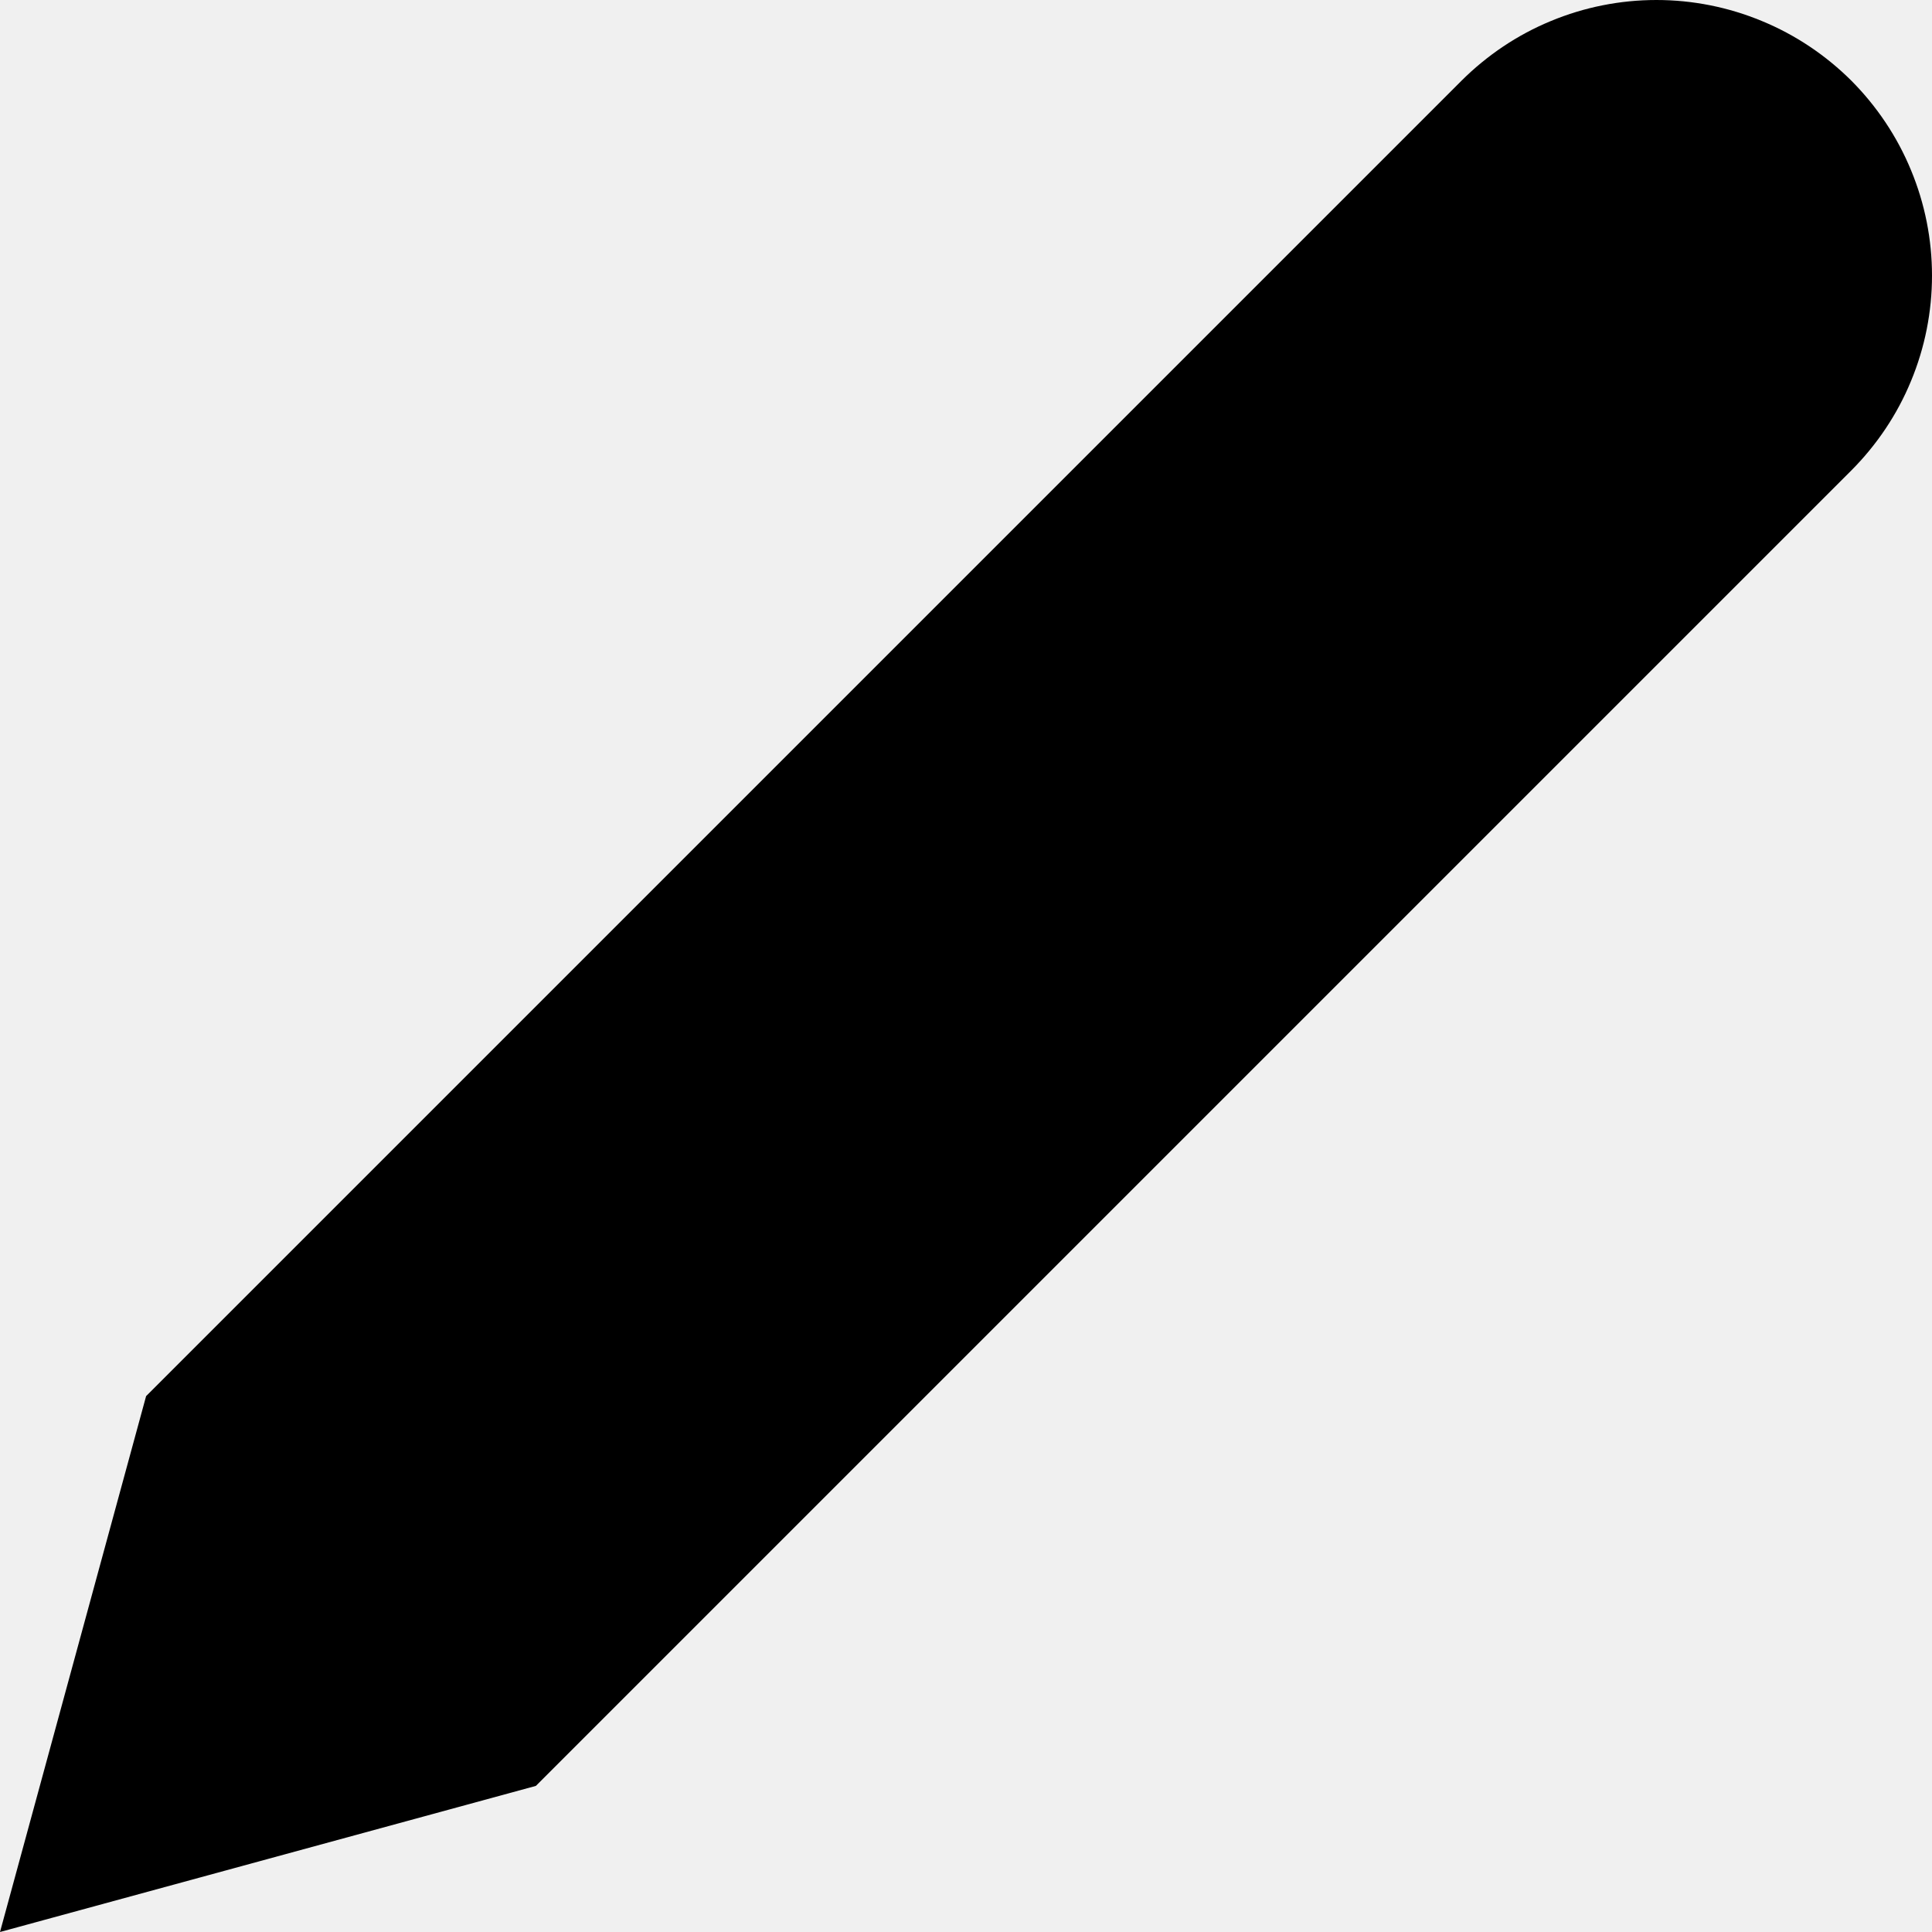
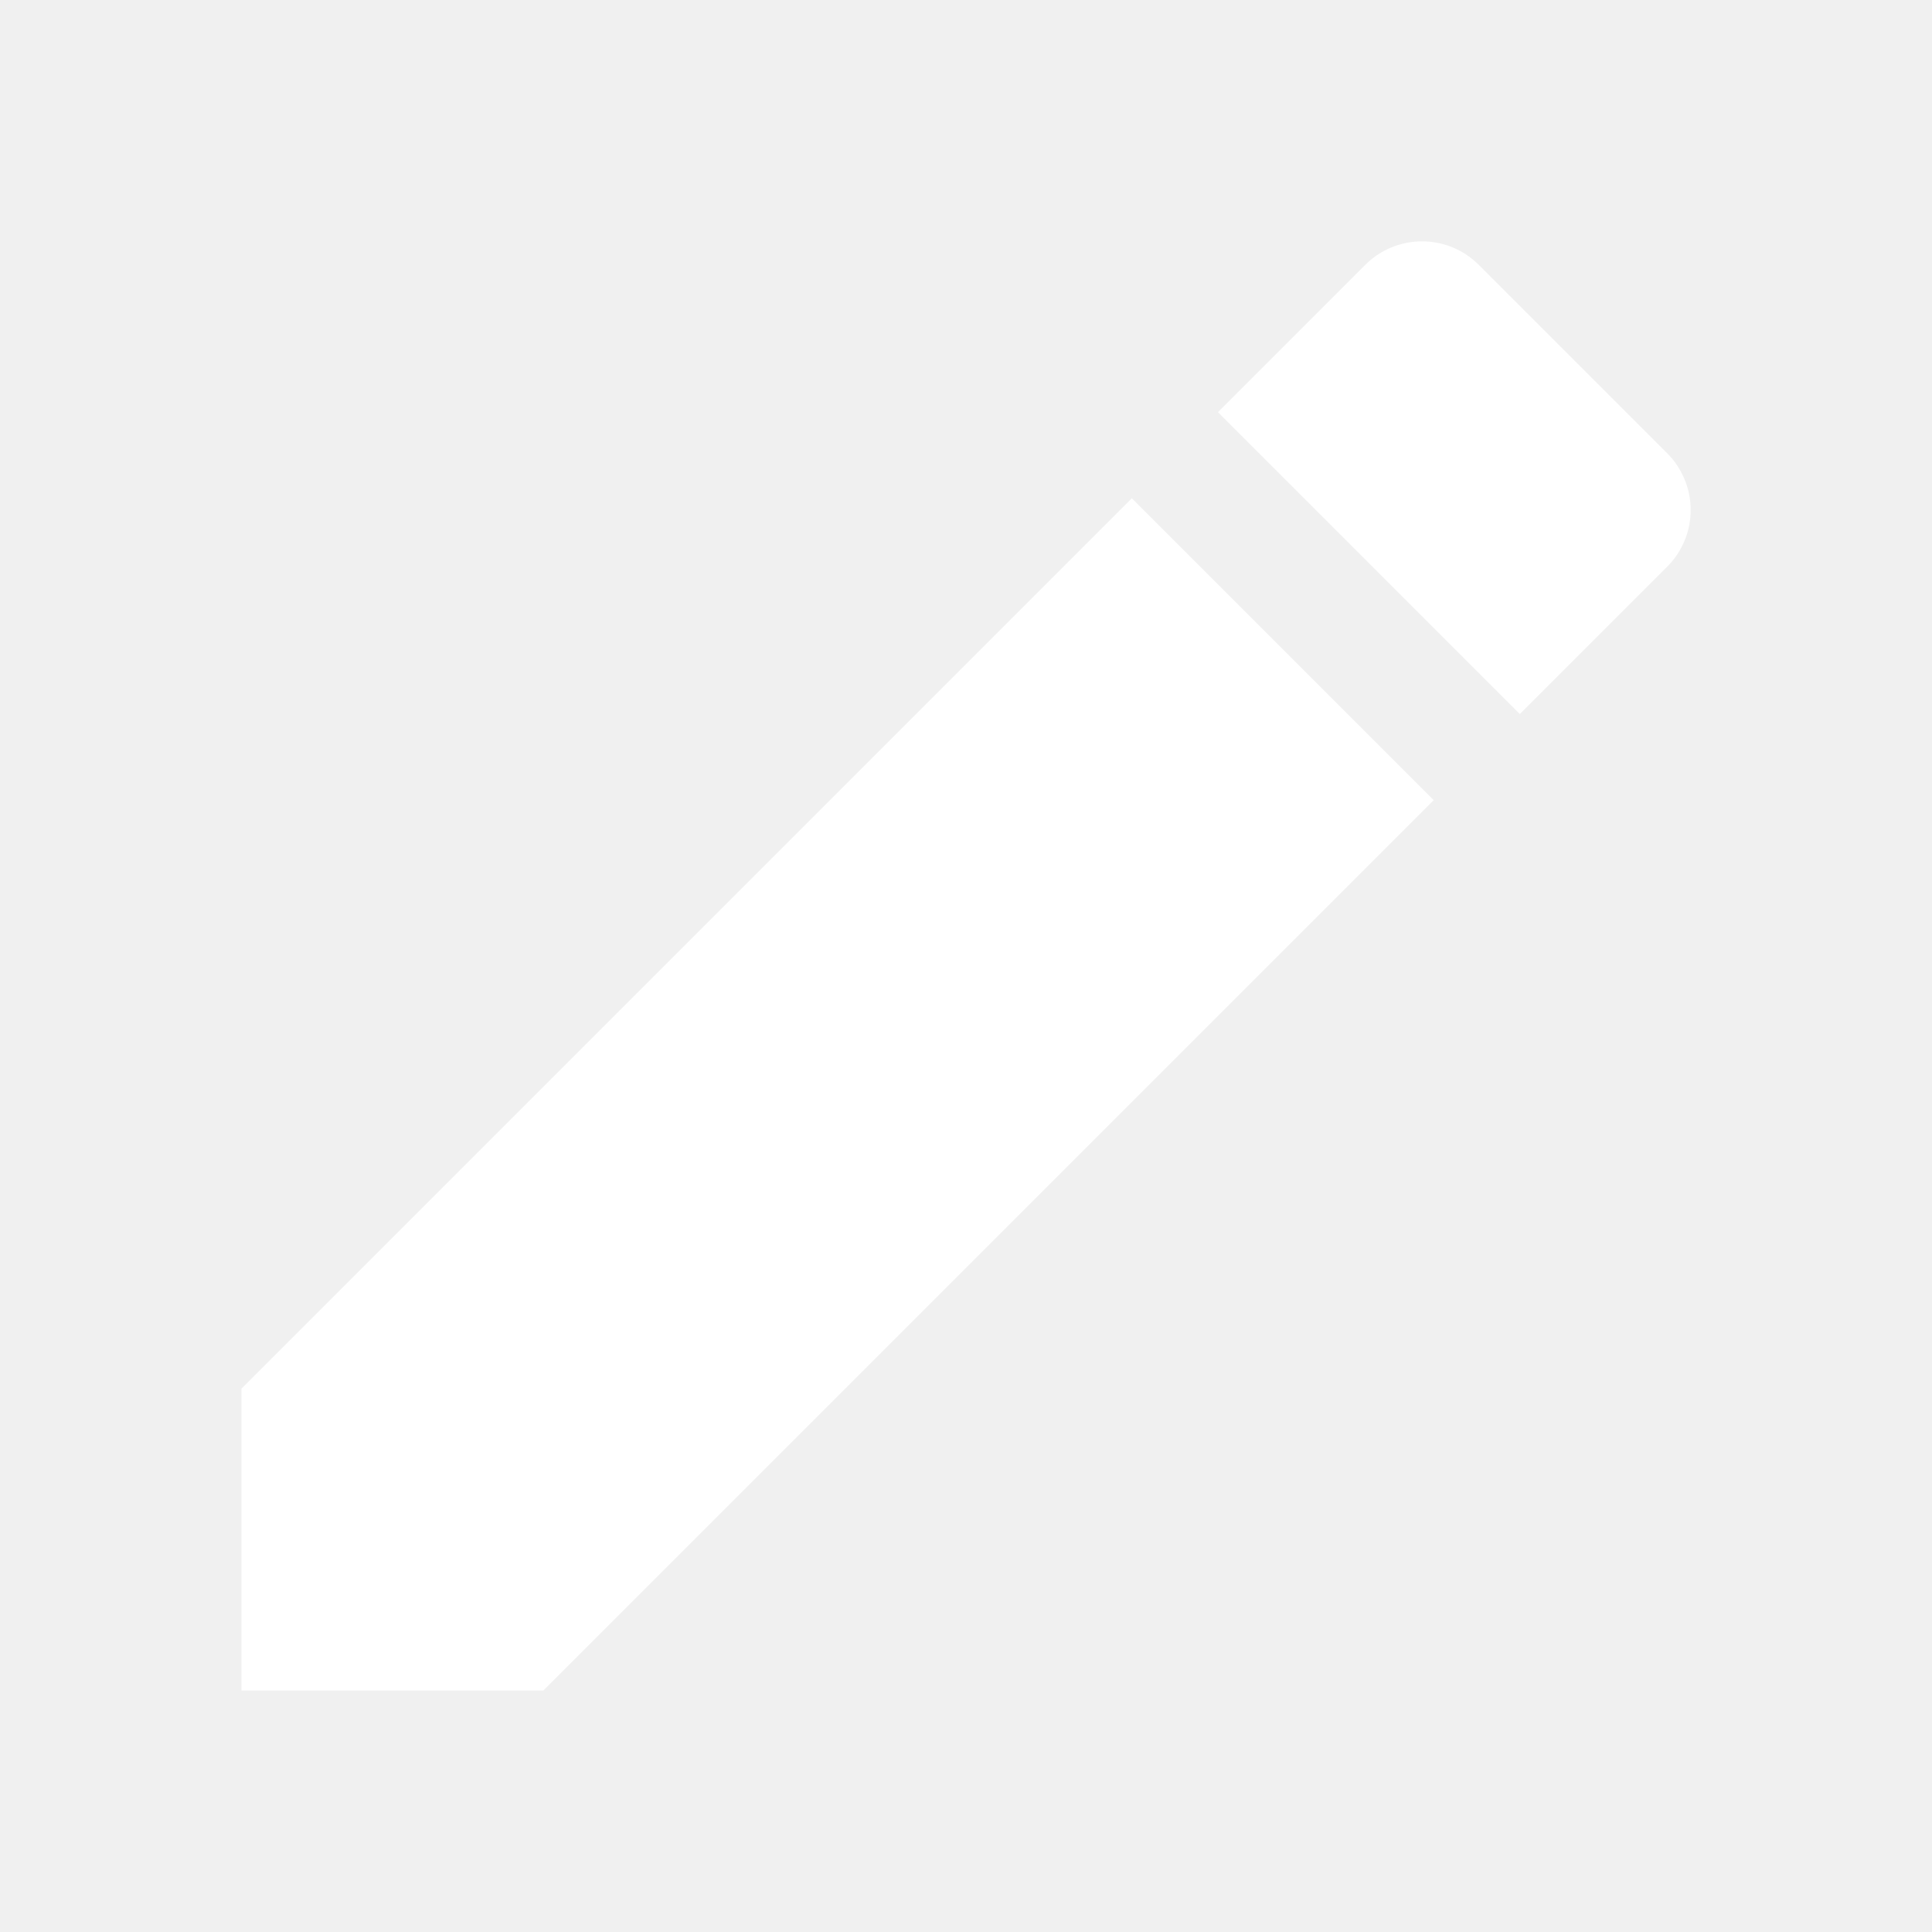
- <svg xmlns="http://www.w3.org/2000/svg" width="16" height="16" viewBox="0 0 16 16" fill="none">
-   <path d="M12.104 0.668C12.316 0.457 12.567 0.288 12.844 0.174C13.121 0.059 13.418 2.23308e-09 13.718 0C14.017 -2.23308e-09 14.314 0.059 14.591 0.174C14.868 0.288 15.12 0.457 15.332 0.668C15.543 0.88 15.712 1.132 15.826 1.409C15.941 1.686 16 1.983 16 2.282C16 2.582 15.941 2.879 15.826 3.156C15.712 3.433 15.543 3.684 15.332 3.896L4.438 14.79L0 16L1.21 11.562L12.104 0.668Z" fill="currentColor" />
+ <svg xmlns="http://www.w3.org/2000/svg" width="24" height="24" viewBox="0 0 24 24" fill="none">
+   <path d="M3 17.25V21H6.75L17.81 9.94L14.06 6.19L3 17.25ZM20.71 7.04C20.803 6.948 20.876 6.838 20.926 6.717C20.977 6.596 21.002 6.466 21.002 6.335C21.002 6.205 20.977 6.075 20.926 5.954C20.876 5.833 20.803 5.723 20.71 5.63L18.37 3.29C18.277 3.198 18.168 3.124 18.047 3.074C17.926 3.024 17.796 2.998 17.665 2.998C17.534 2.998 17.404 3.024 17.283 3.074C17.162 3.124 17.052 3.198 16.96 3.29L15.13 5.12L18.88 8.87L20.71 7.04Z" fill="white" />
</svg>
